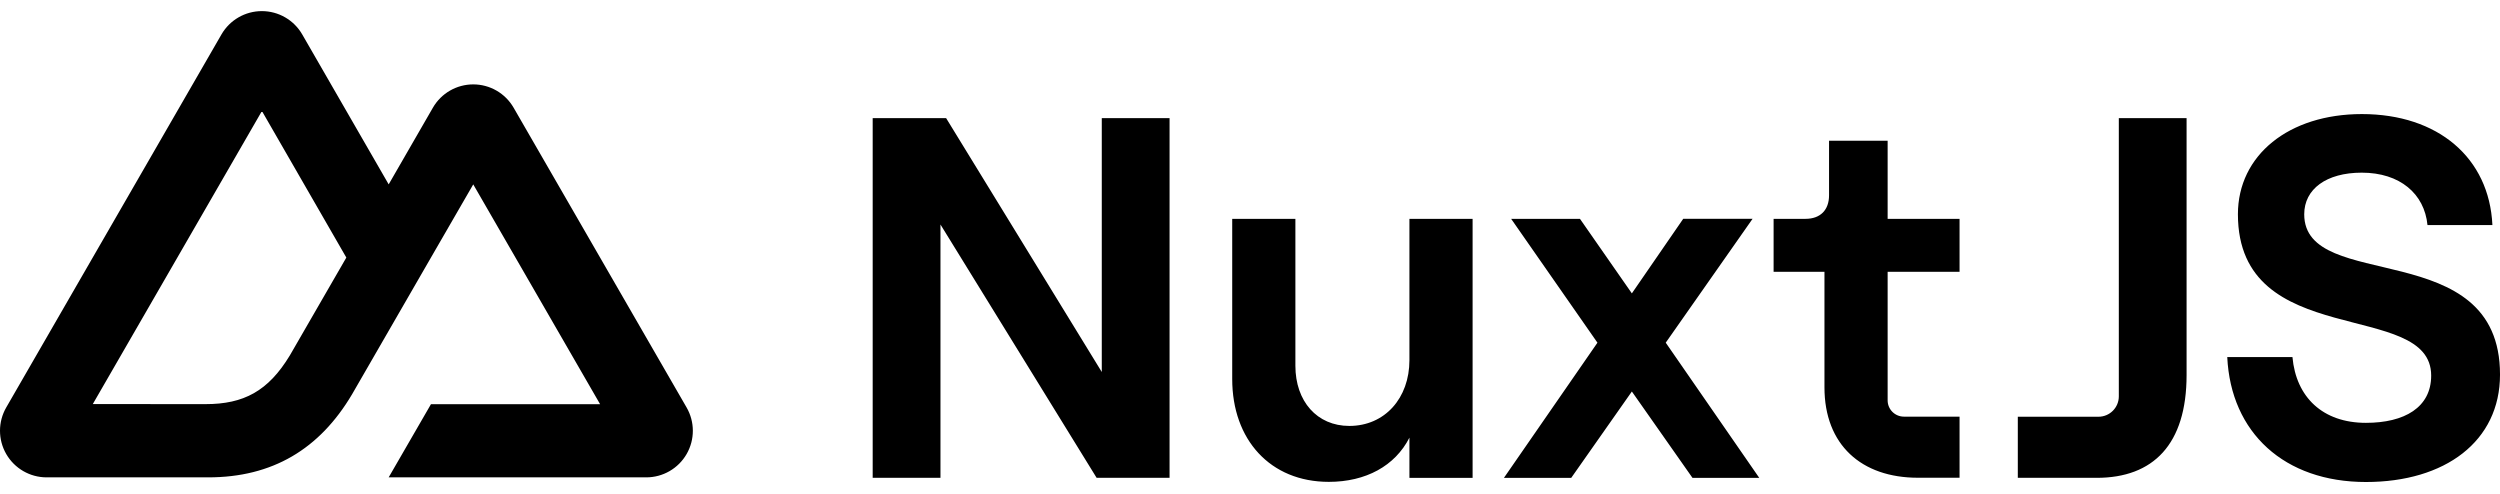
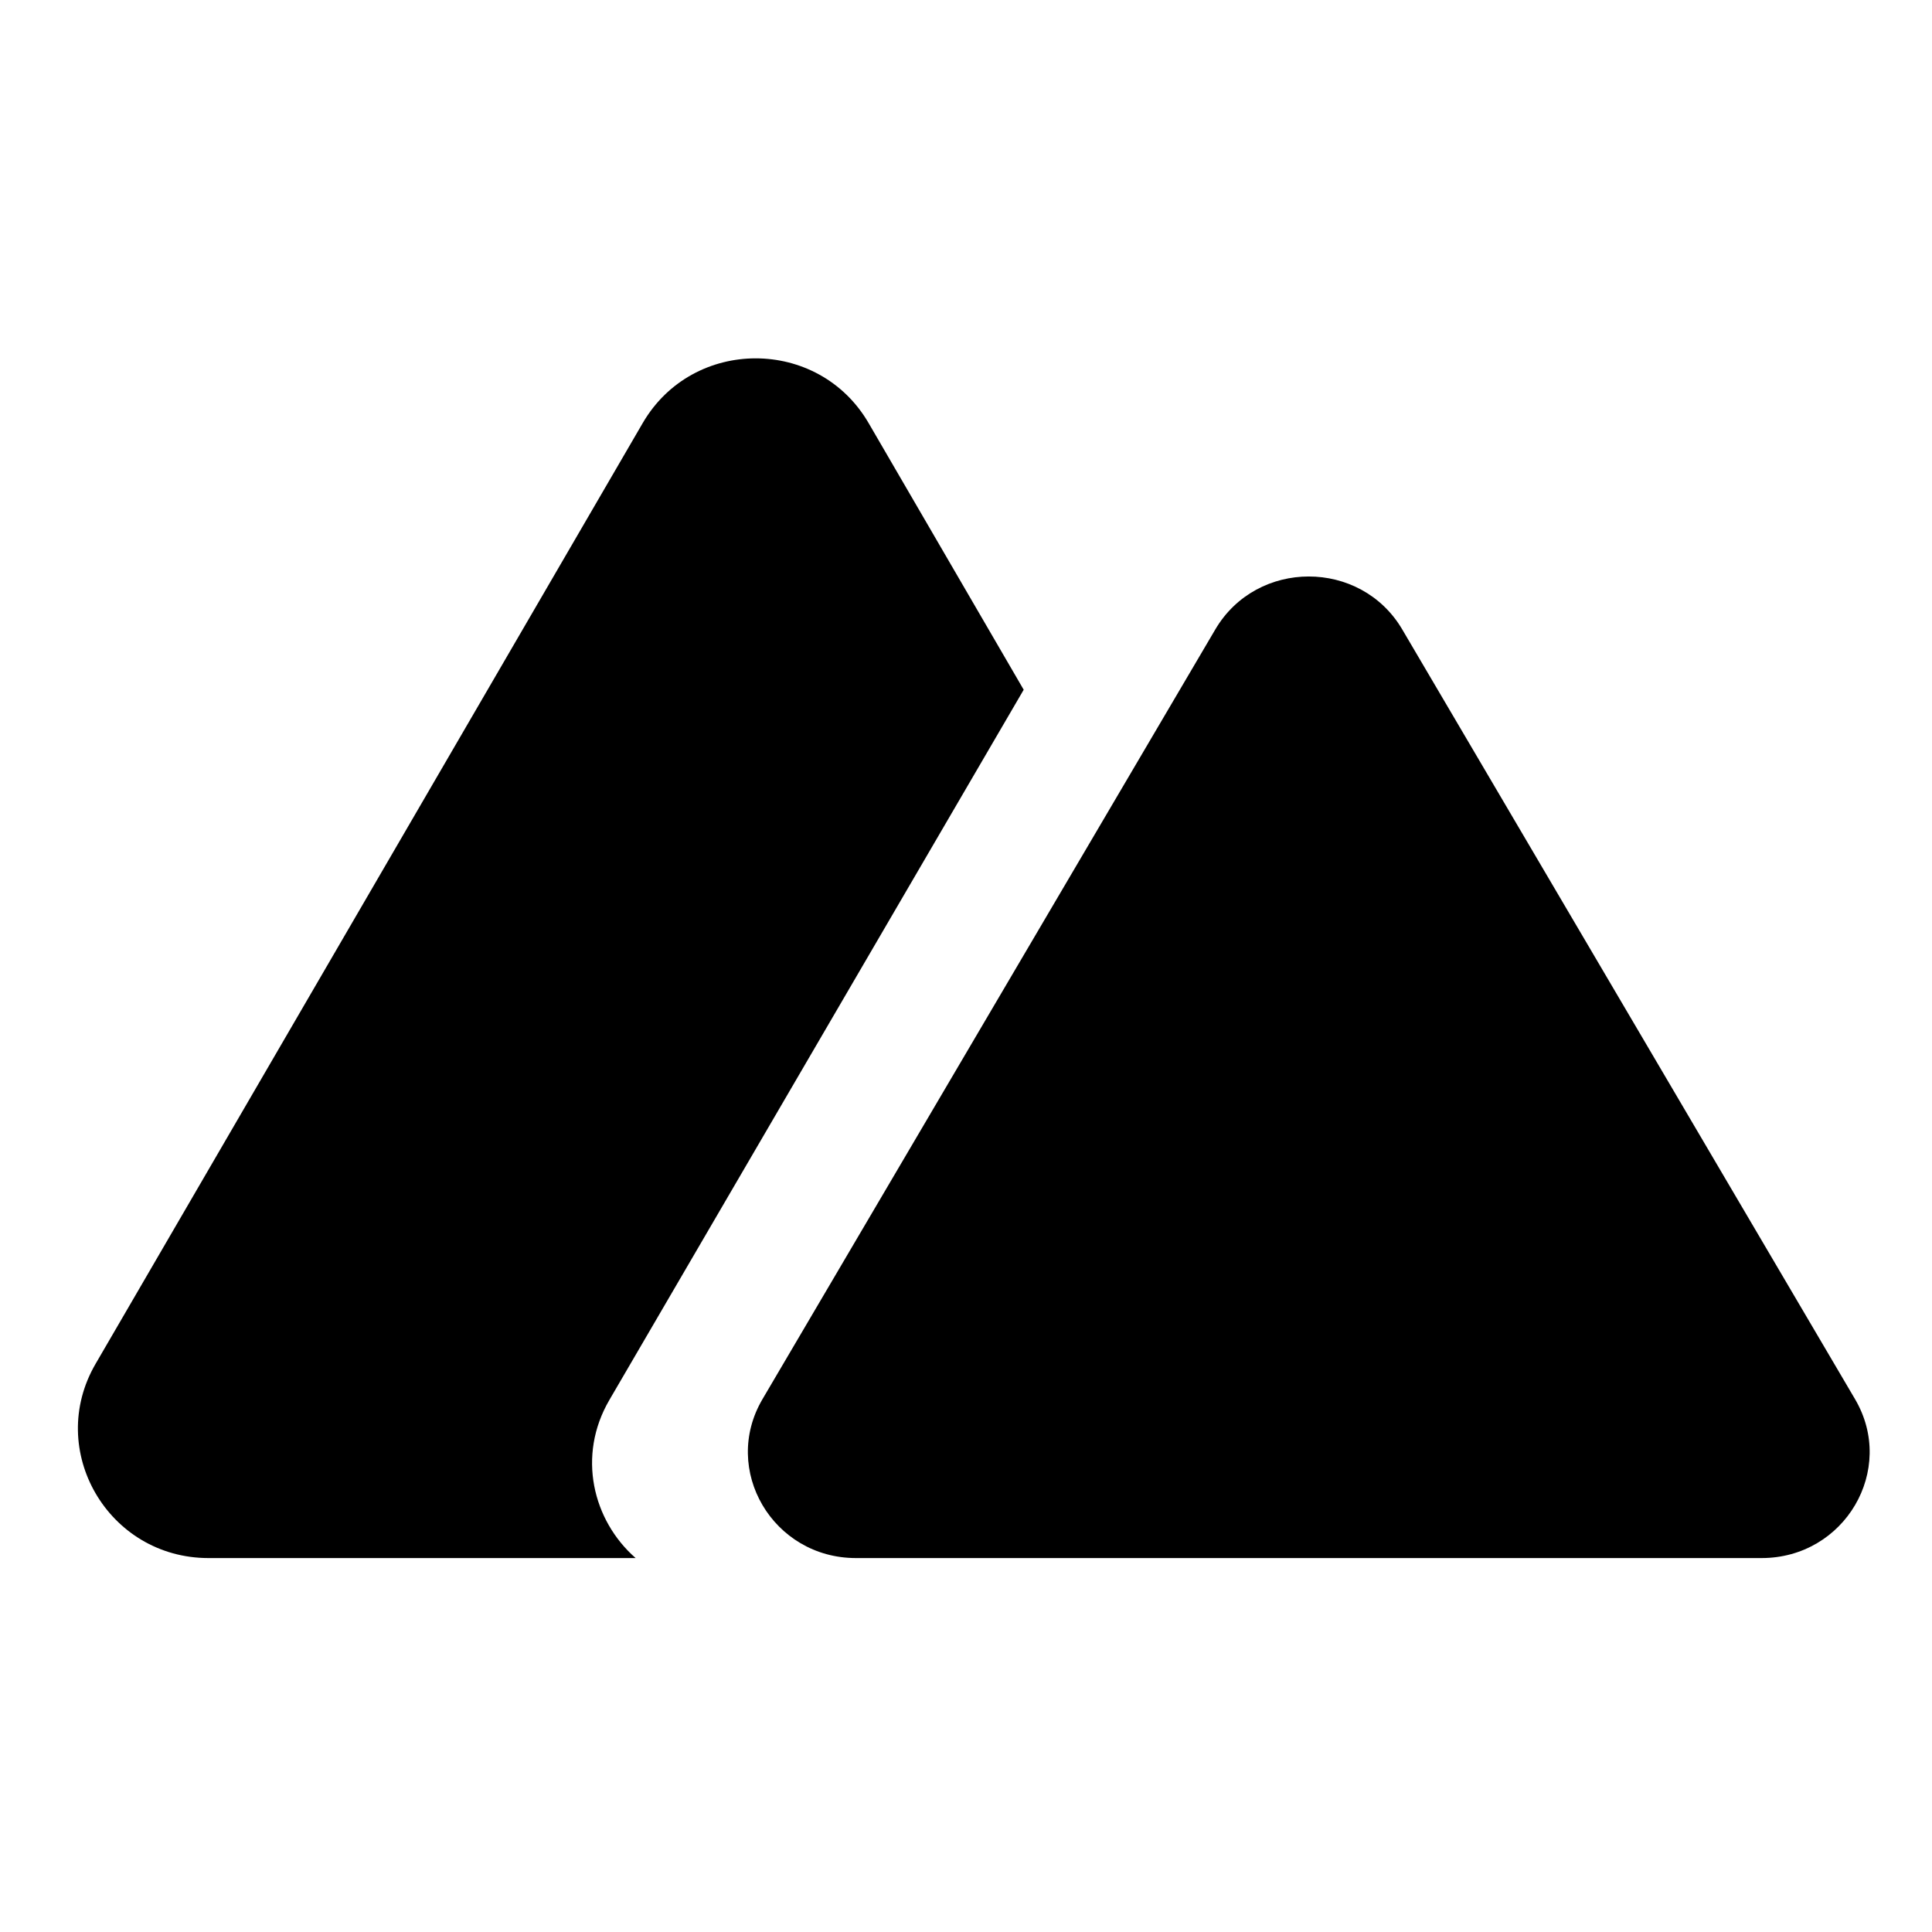
- <svg xmlns="http://www.w3.org/2000/svg" width="218" height="43" fill="none">
-   <path d="M76.098 10.302h6.404l13.573 22.136V10.302h5.911v31.365h-6.36l-13.617-22.09v22.09h-5.911V10.302zM128.411 41.668h-5.509v-3.504c-1.254 2.466-3.806 3.854-7.03 3.854-5.107 0-8.423-3.674-8.423-8.963V19.083h5.509v12.816c0 3.092 1.883 5.242 4.704 5.242 3.091 0 5.24-2.42 5.24-5.734V19.083h5.509v22.585zM147.583 41.668l-5.285-7.529-5.286 7.529h-5.868l8.153-11.785-7.525-10.8h6.001l4.525 6.499 4.478-6.5h6.047l-7.571 10.8 8.154 11.786h-5.823zM164.602 12.273v6.81h6.271v4.616h-6.271v11.21a1.42 1.42 0 001.418 1.422h4.853v5.328h-3.629c-4.927 0-8.151-2.869-8.151-7.883V23.703h-4.435v-4.62h2.782c1.298 0 2.053-.773 2.053-2.052v-4.758h5.109zM184.761 34.564V10.302h5.909v22.403c0 6.05-2.911 8.962-7.838 8.962h-6.879V36.34h7.033a1.776 1.776 0 001.775-1.776zM194.211 31.137h5.691c.315 3.504 2.644 5.735 6.406 5.735 3.36 0 5.691-1.342 5.691-4.121 0-6.723-16.853-2.063-16.853-14.071.004-5.153 4.438-8.733 10.81-8.733 6.63 0 11.108 3.808 11.382 9.679h-5.661c-.267-2.733-2.407-4.57-5.732-4.57-3.091 0-5.017 1.434-5.017 3.628 0 6.946 17.073 1.752 17.073 13.981 0 5.825-4.794 9.366-11.691 9.366-7.122 0-11.78-4.303-12.093-10.89M33.893 41.626h22.459a4.062 4.062 0 003.517-6.098L44.786 9.39a4.063 4.063 0 00-7.037 0l-3.856 6.687-7.54-13.077a4.066 4.066 0 00-7.04 0L.545 35.528a4.065 4.065 0 003.517 6.098H18.16c5.586 0 9.705-2.455 12.54-7.244l6.88-11.923 3.687-6.38 11.062 19.166H37.58l-3.688 6.381zM17.93 35.239l-9.839-.003L22.84 9.682 30.2 22.46 25.27 31c-1.882 3.107-4.02 4.24-7.341 4.24z" fill="#000" />
+ <svg xmlns="http://www.w3.org/2000/svg" width="124" height="124" viewBox="0 0 124 124" fill="none">
+   <path fill-rule="evenodd" clip-rule="evenodd" d="M55.75 27.155C52.528 21.615 44.472 21.615 41.25 27.155L6.134 87.535C2.912 93.075 6.94 100 13.384 100H40.797C38.044 97.593 37.024 93.43 39.108 89.858L65.703 44.269L55.75 27.155Z" fill="black" />
+   <path d="M78 40.4C80.667 35.867 87.333 35.867 90 40.4L119.061 89.801C121.728 94.334 118.395 100 113.062 100H54.938C49.605 100 46.272 94.334 48.938 89.801L78 40.4Z" fill="black" />
</svg>
